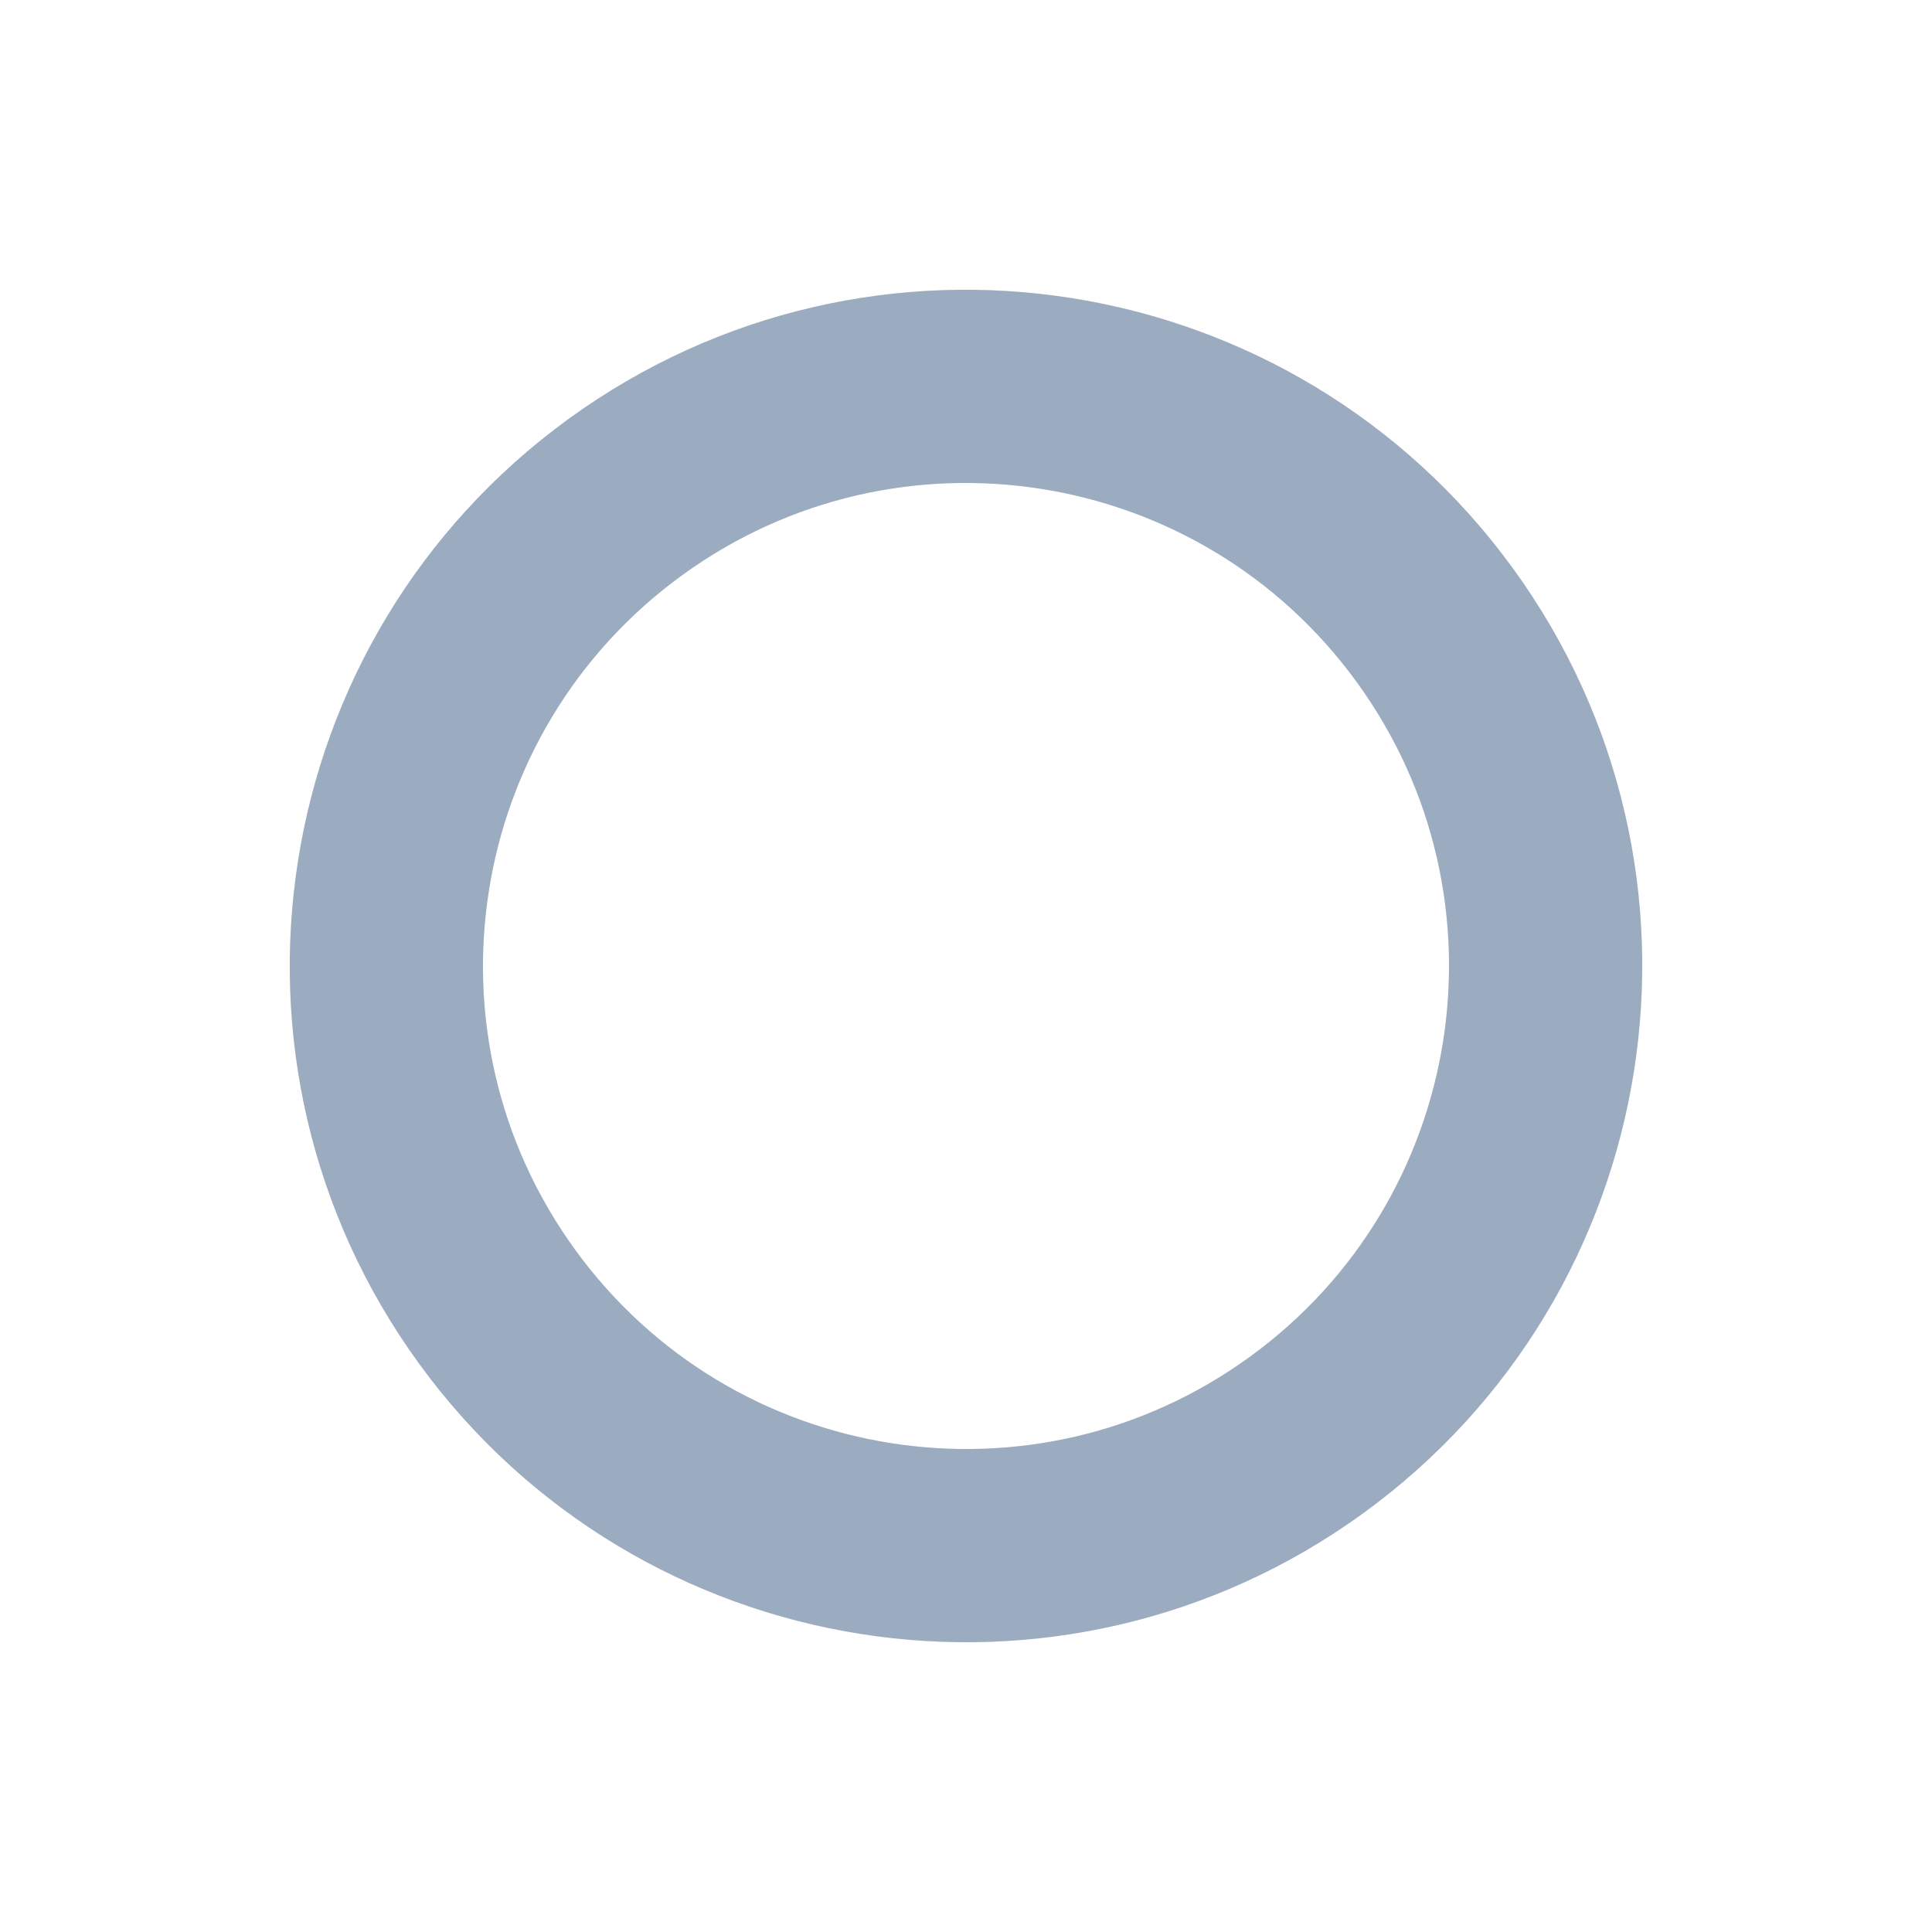
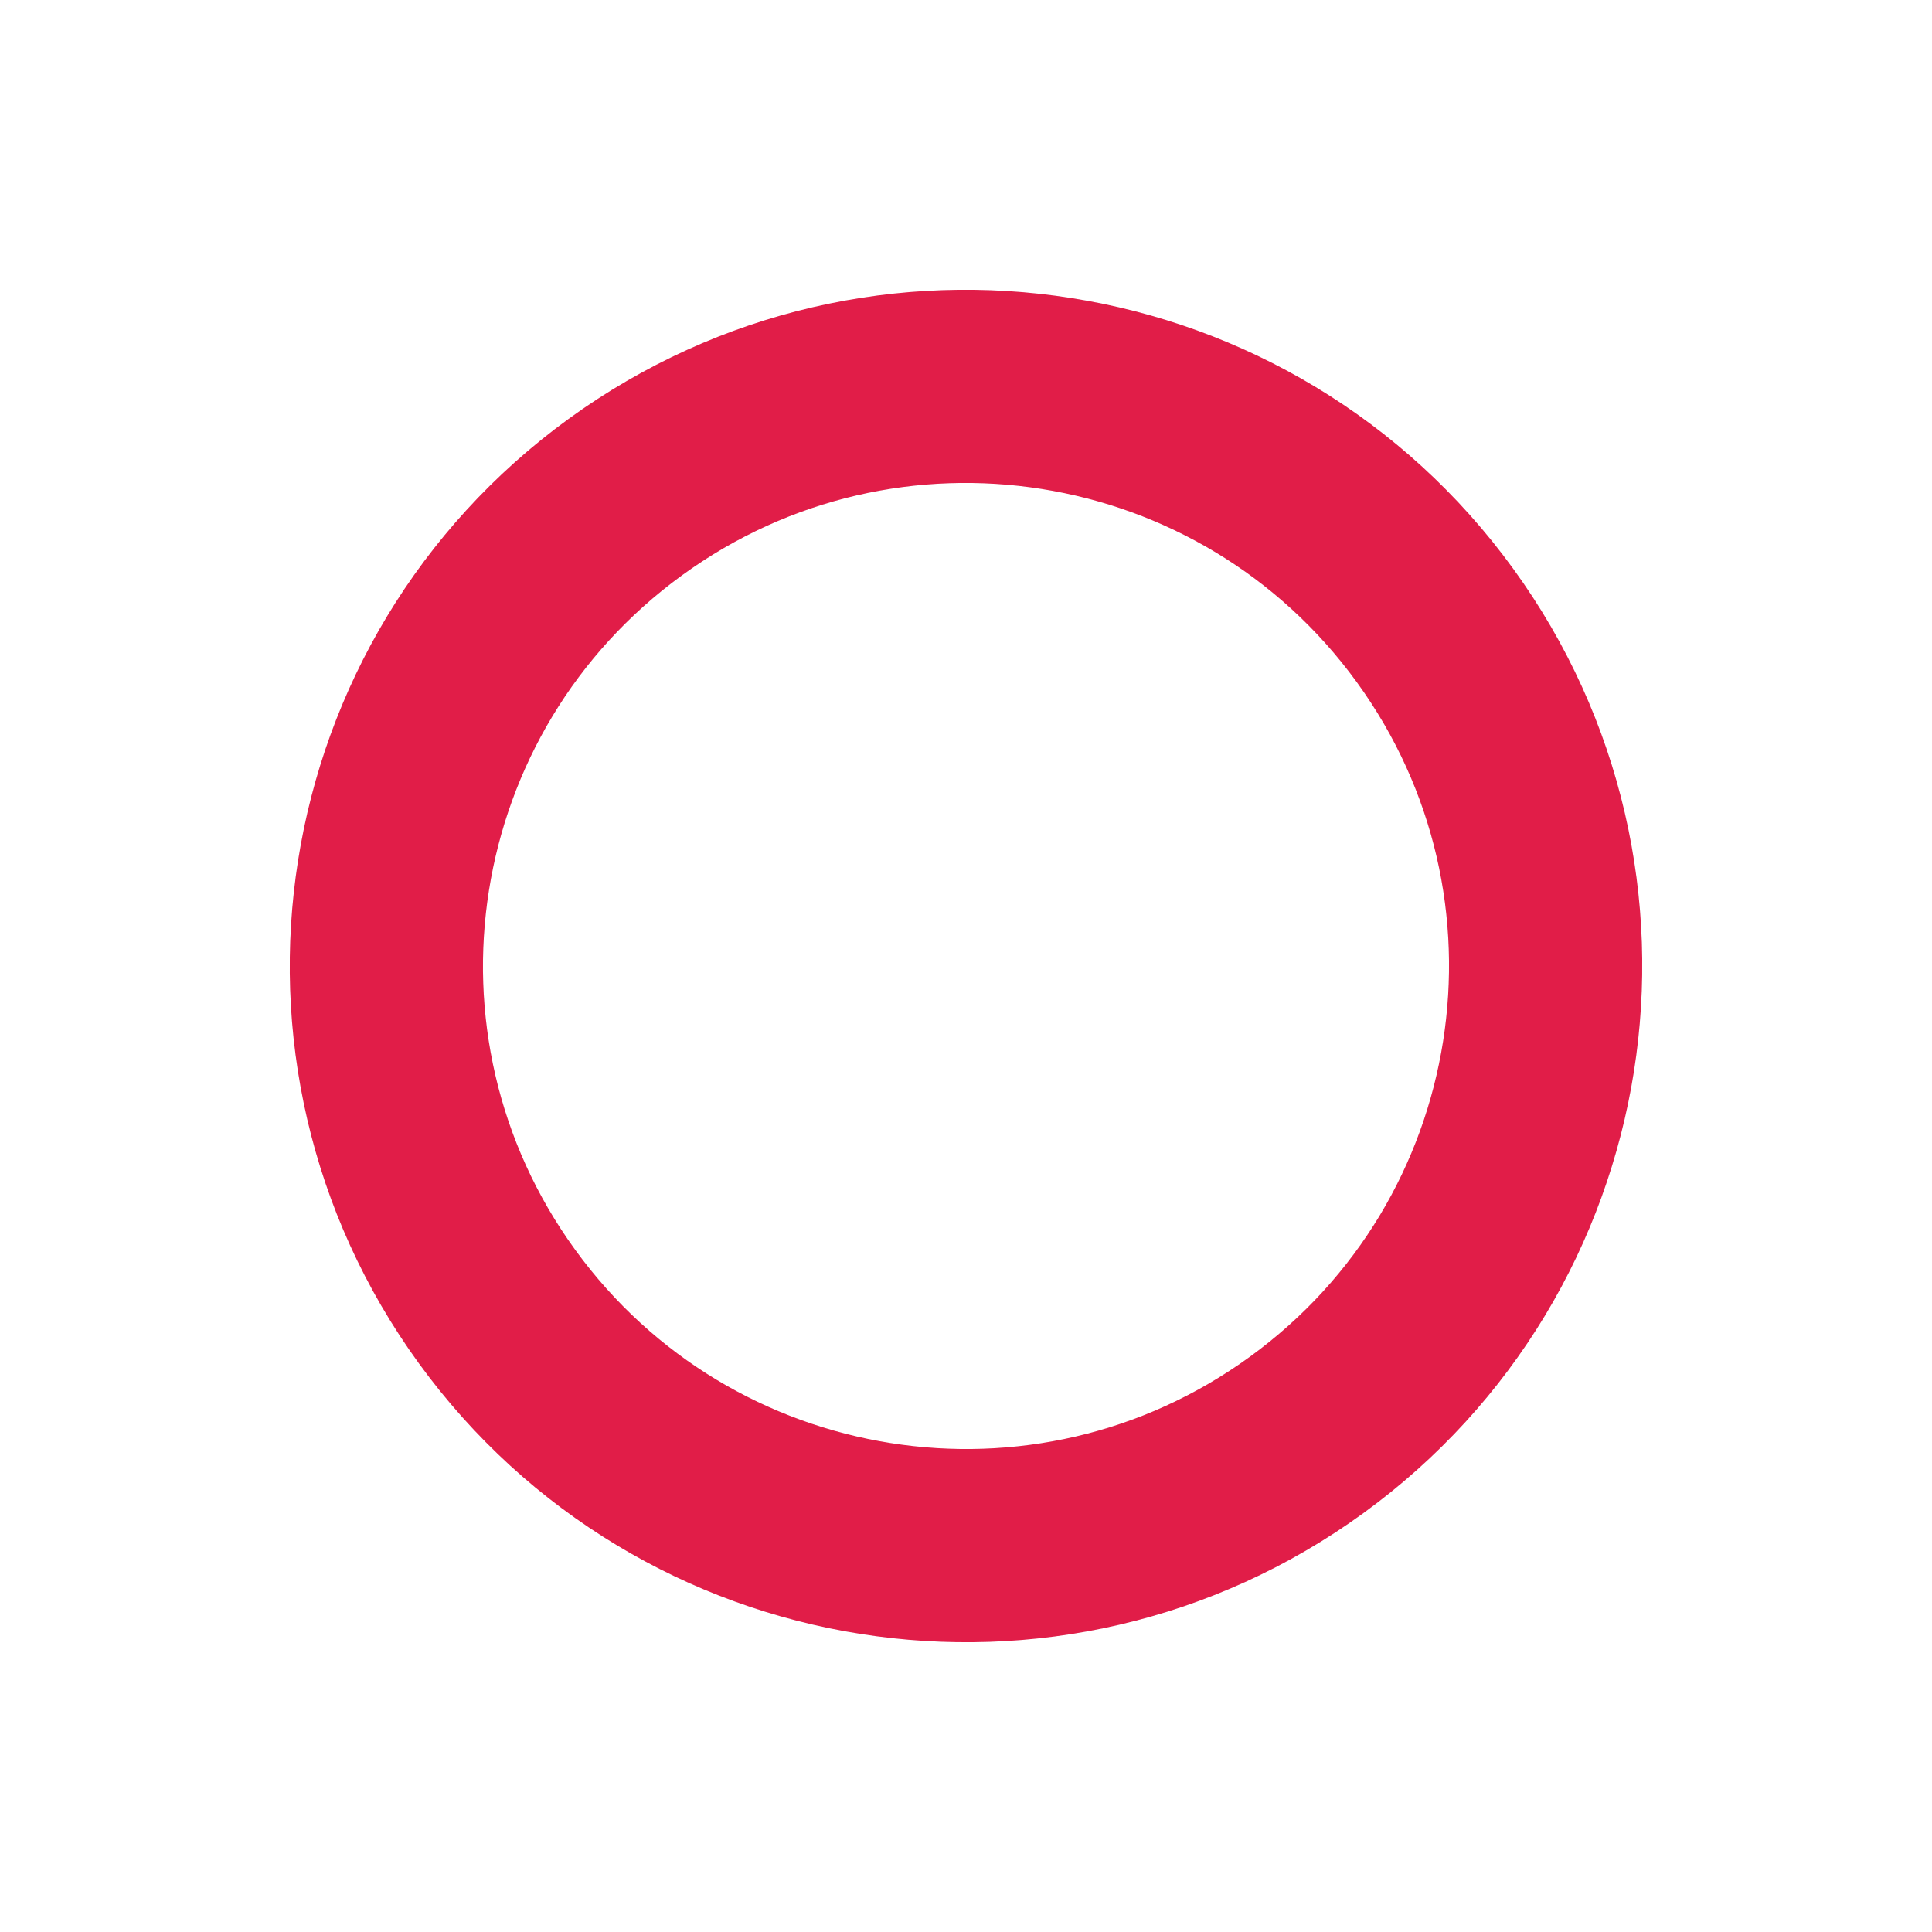
<svg xmlns="http://www.w3.org/2000/svg" width="40" height="40" viewBox="0 0 100 100" preserveAspectRatio="xMidYMid" class="lds-ring">
  <circle cx="50" cy="50" r="30" stroke="#EDF2F8" stroke-width="10" fill="none" />
-   <circle cx="50" cy="50" r="30" stroke="#9BABC0" stroke-width="10" fill="none" transform="rotate(144 50 50)">
+   <circle cx="50" cy="50" r="30" stroke="#E11D48" stroke-width="10" fill="none" transform="rotate(144 50 50)">
    <animateTransform attributeName="transform" type="rotate" calcMode="linear" values="0 50 50;360 50 50" keyTimes="0;1" dur="1s" begin="0s" repeatCount="indefinite" />
    <animate attributeName="stroke-dasharray" calcMode="linear" values="18.85 169.646;94.248 94.248;18.85 169.646" keyTimes="0;0.5;1" dur="1" begin="0s" repeatCount="indefinite" />
  </circle>
</svg>
